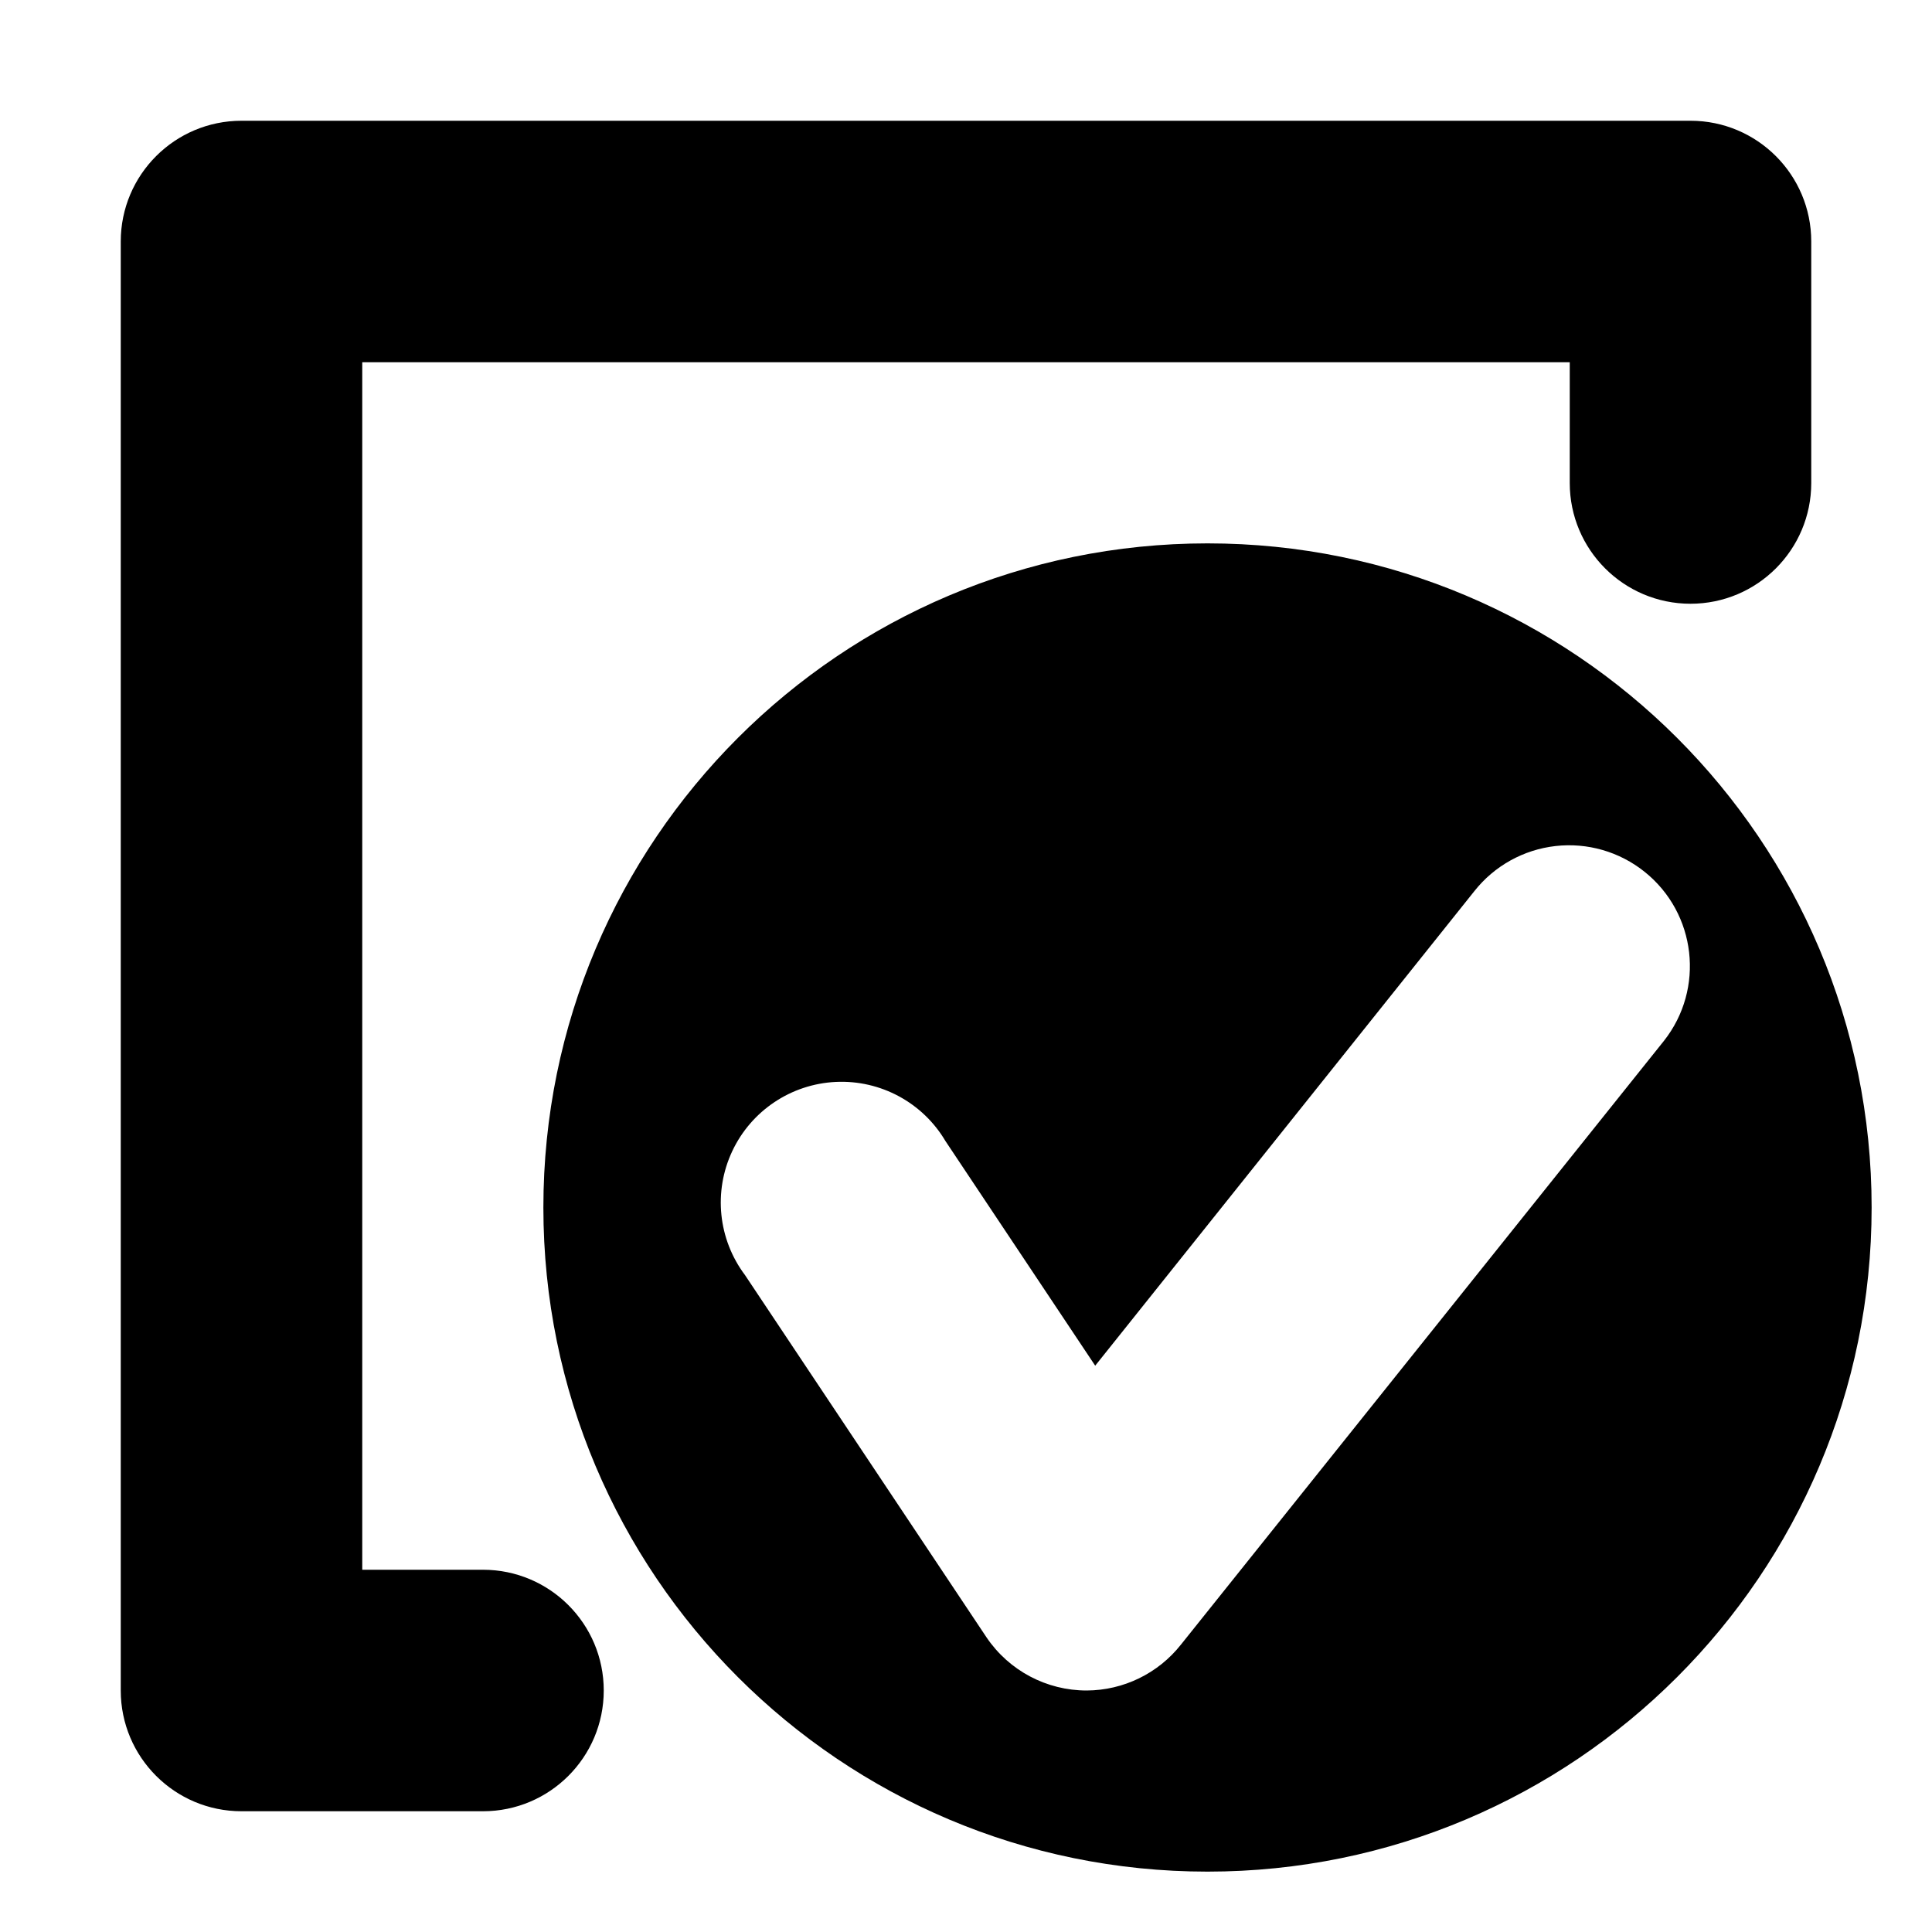
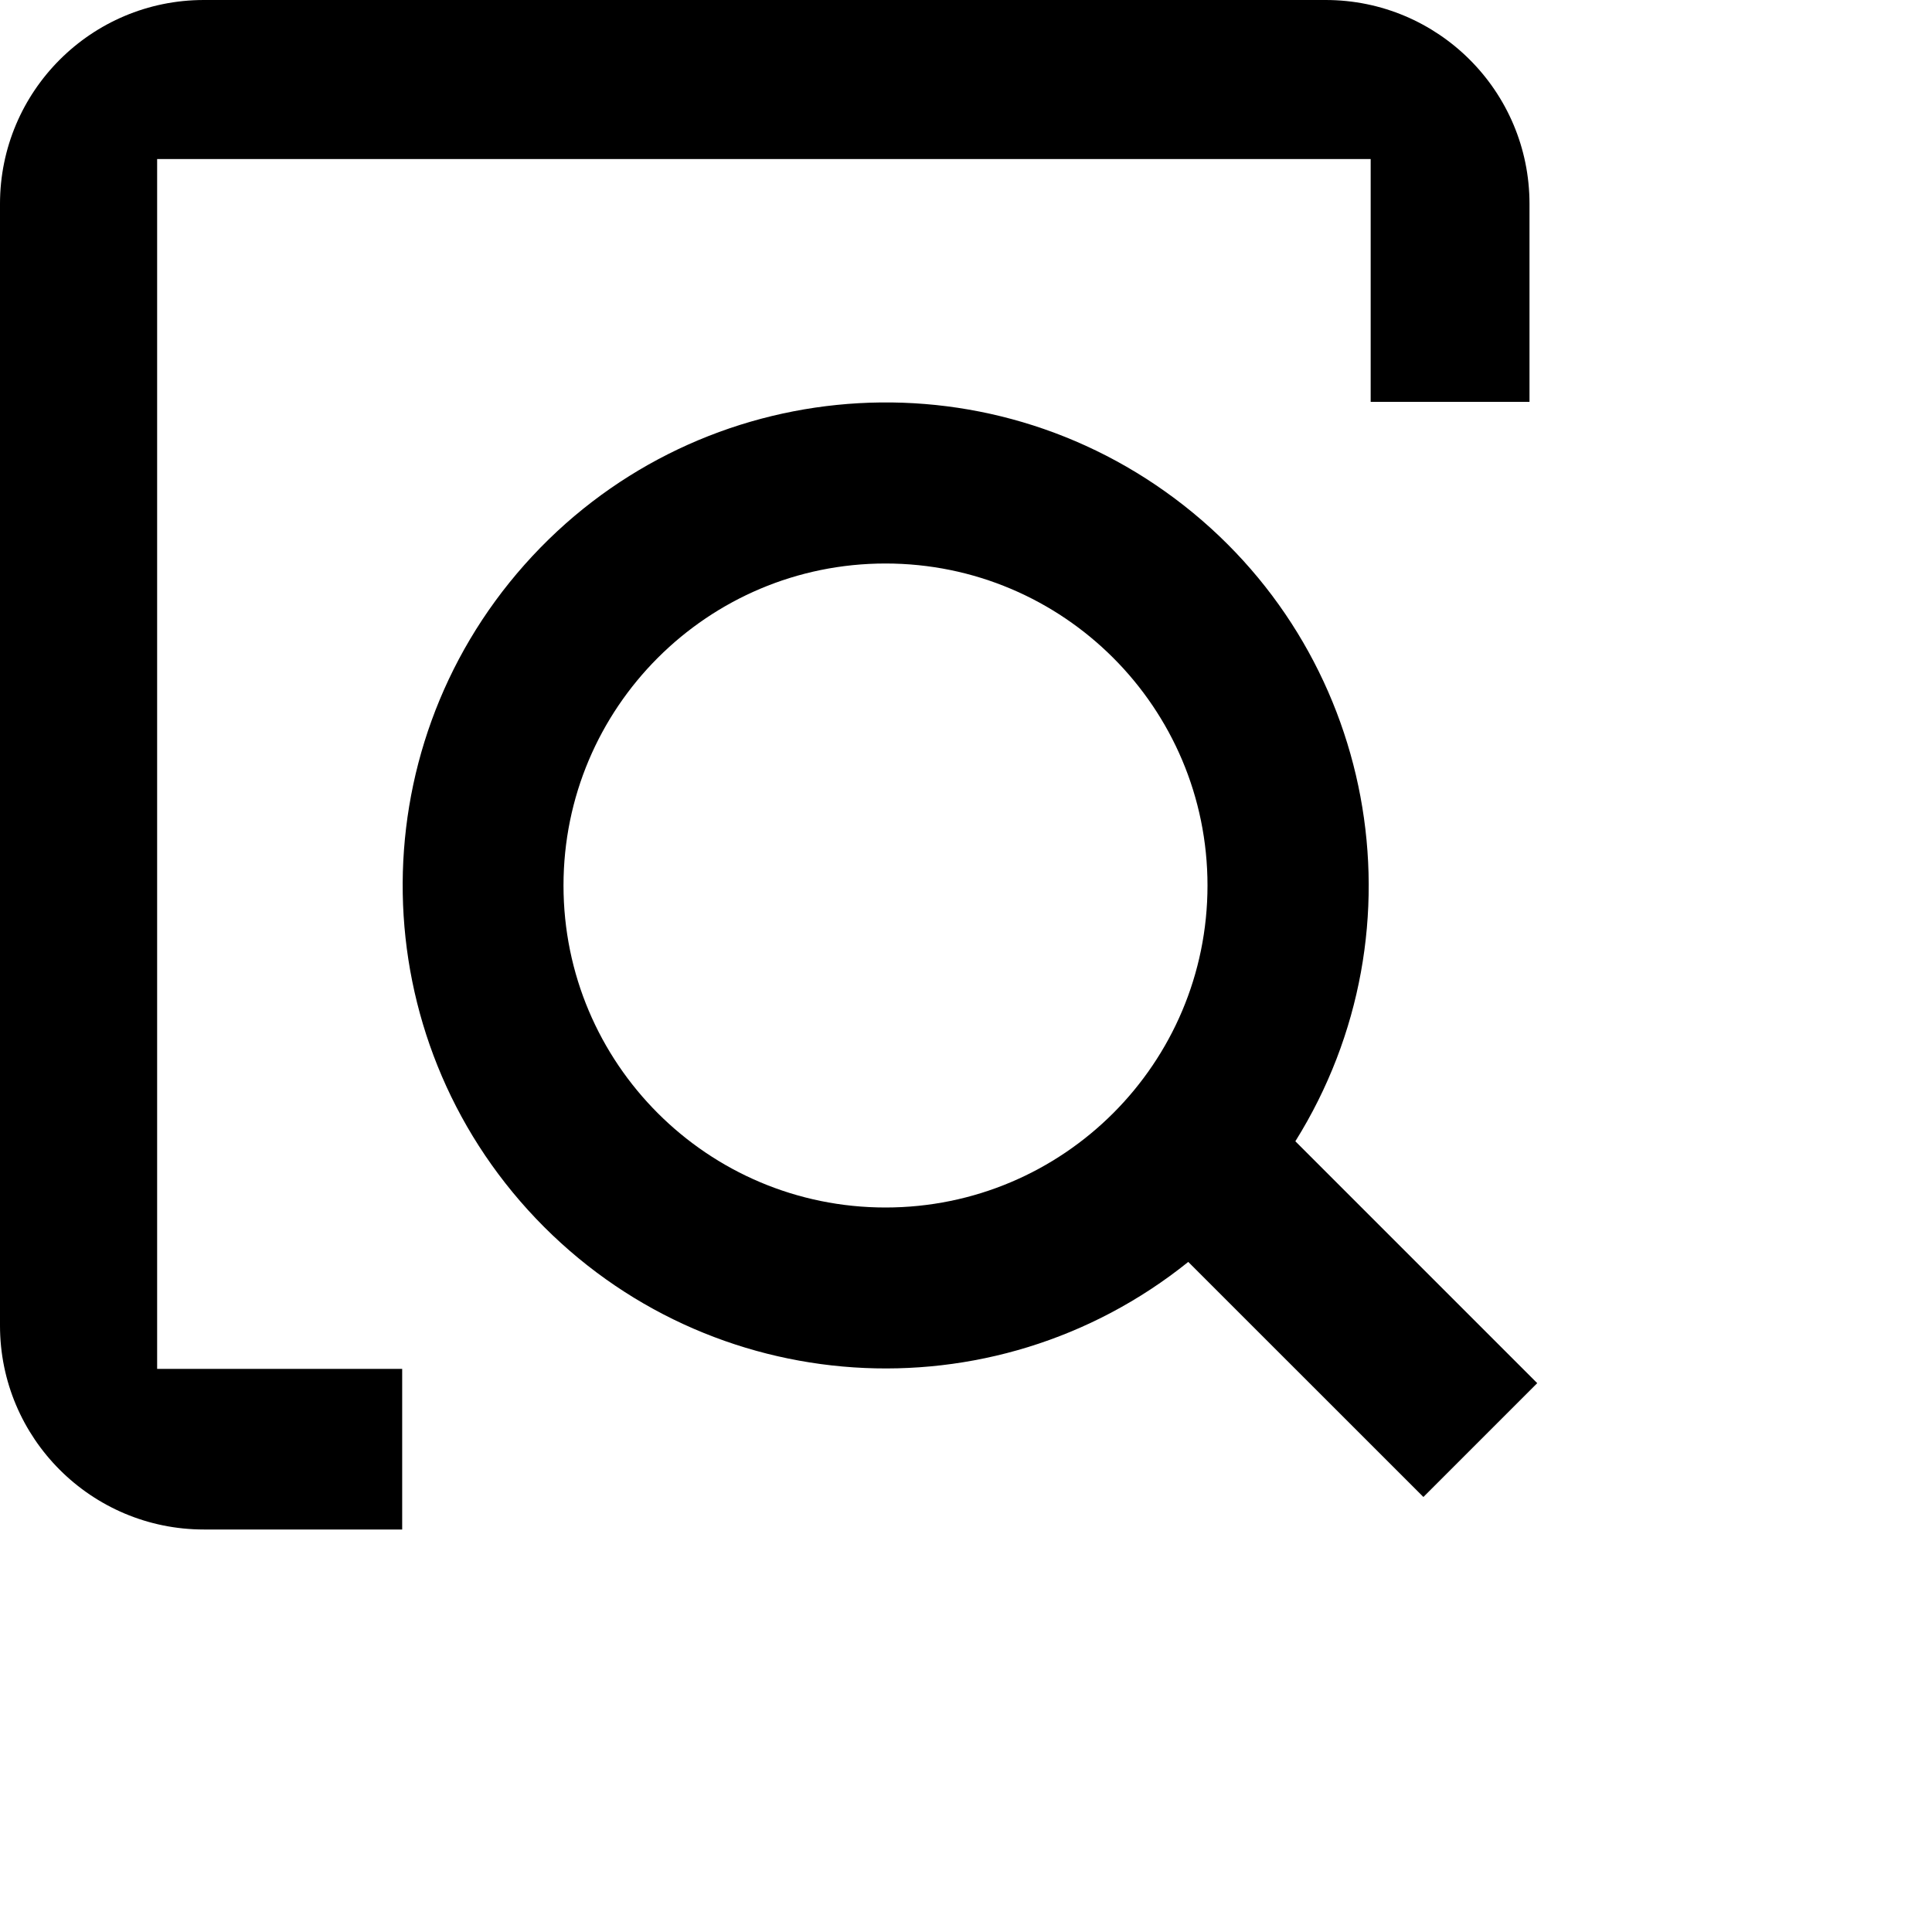
- <svg xmlns="http://www.w3.org/2000/svg" id="Layer_1" data-name="Layer 1" viewBox="0 0 16 16">
-   <path d="M3,13H4a1,1,0,0,1,0,2H2a1,1,0,0,1-1-1V2A1,1,0,0,1,2,1H14a1,1,0,0,1,1,1V4a1,1,0,0,1-2,0V3H3Zm12.5-3A5.5,5.5,0,1,1,10,4.5,5.5,5.5,0,0,1,15.5,10ZM13.62,7.22a1,1,0,0,0-1.41.16L9.07,11.31,7.83,9.45a1,1,0,1,0-1.66,1.11l2,3A1,1,0,0,0,9,14H9a1,1,0,0,0,.78-.38l4-5A1,1,0,0,0,13.62,7.22Z" />
+ <svg xmlns="http://www.w3.org/2000/svg" viewBox="0 0 24 24">
+   <path id="a" d="M16.091 14.177l3.005 3.005-1.414 1.414-2.921-2.92a6 6 0 1 1 1.33-1.498zM4.996 19H2.533A2.533 2.533 0 0 1 0 16.467V2.533C0 1.134 1.134 0 2.533 0h13.934C17.866 0 19 1.134 19 2.533v2.459h-1.973V1.976H1.952v15.029h3.044V19zM11 15a4 4 0 1 0 0-8 4 4 0 0 0 0 8z" />
</svg>
